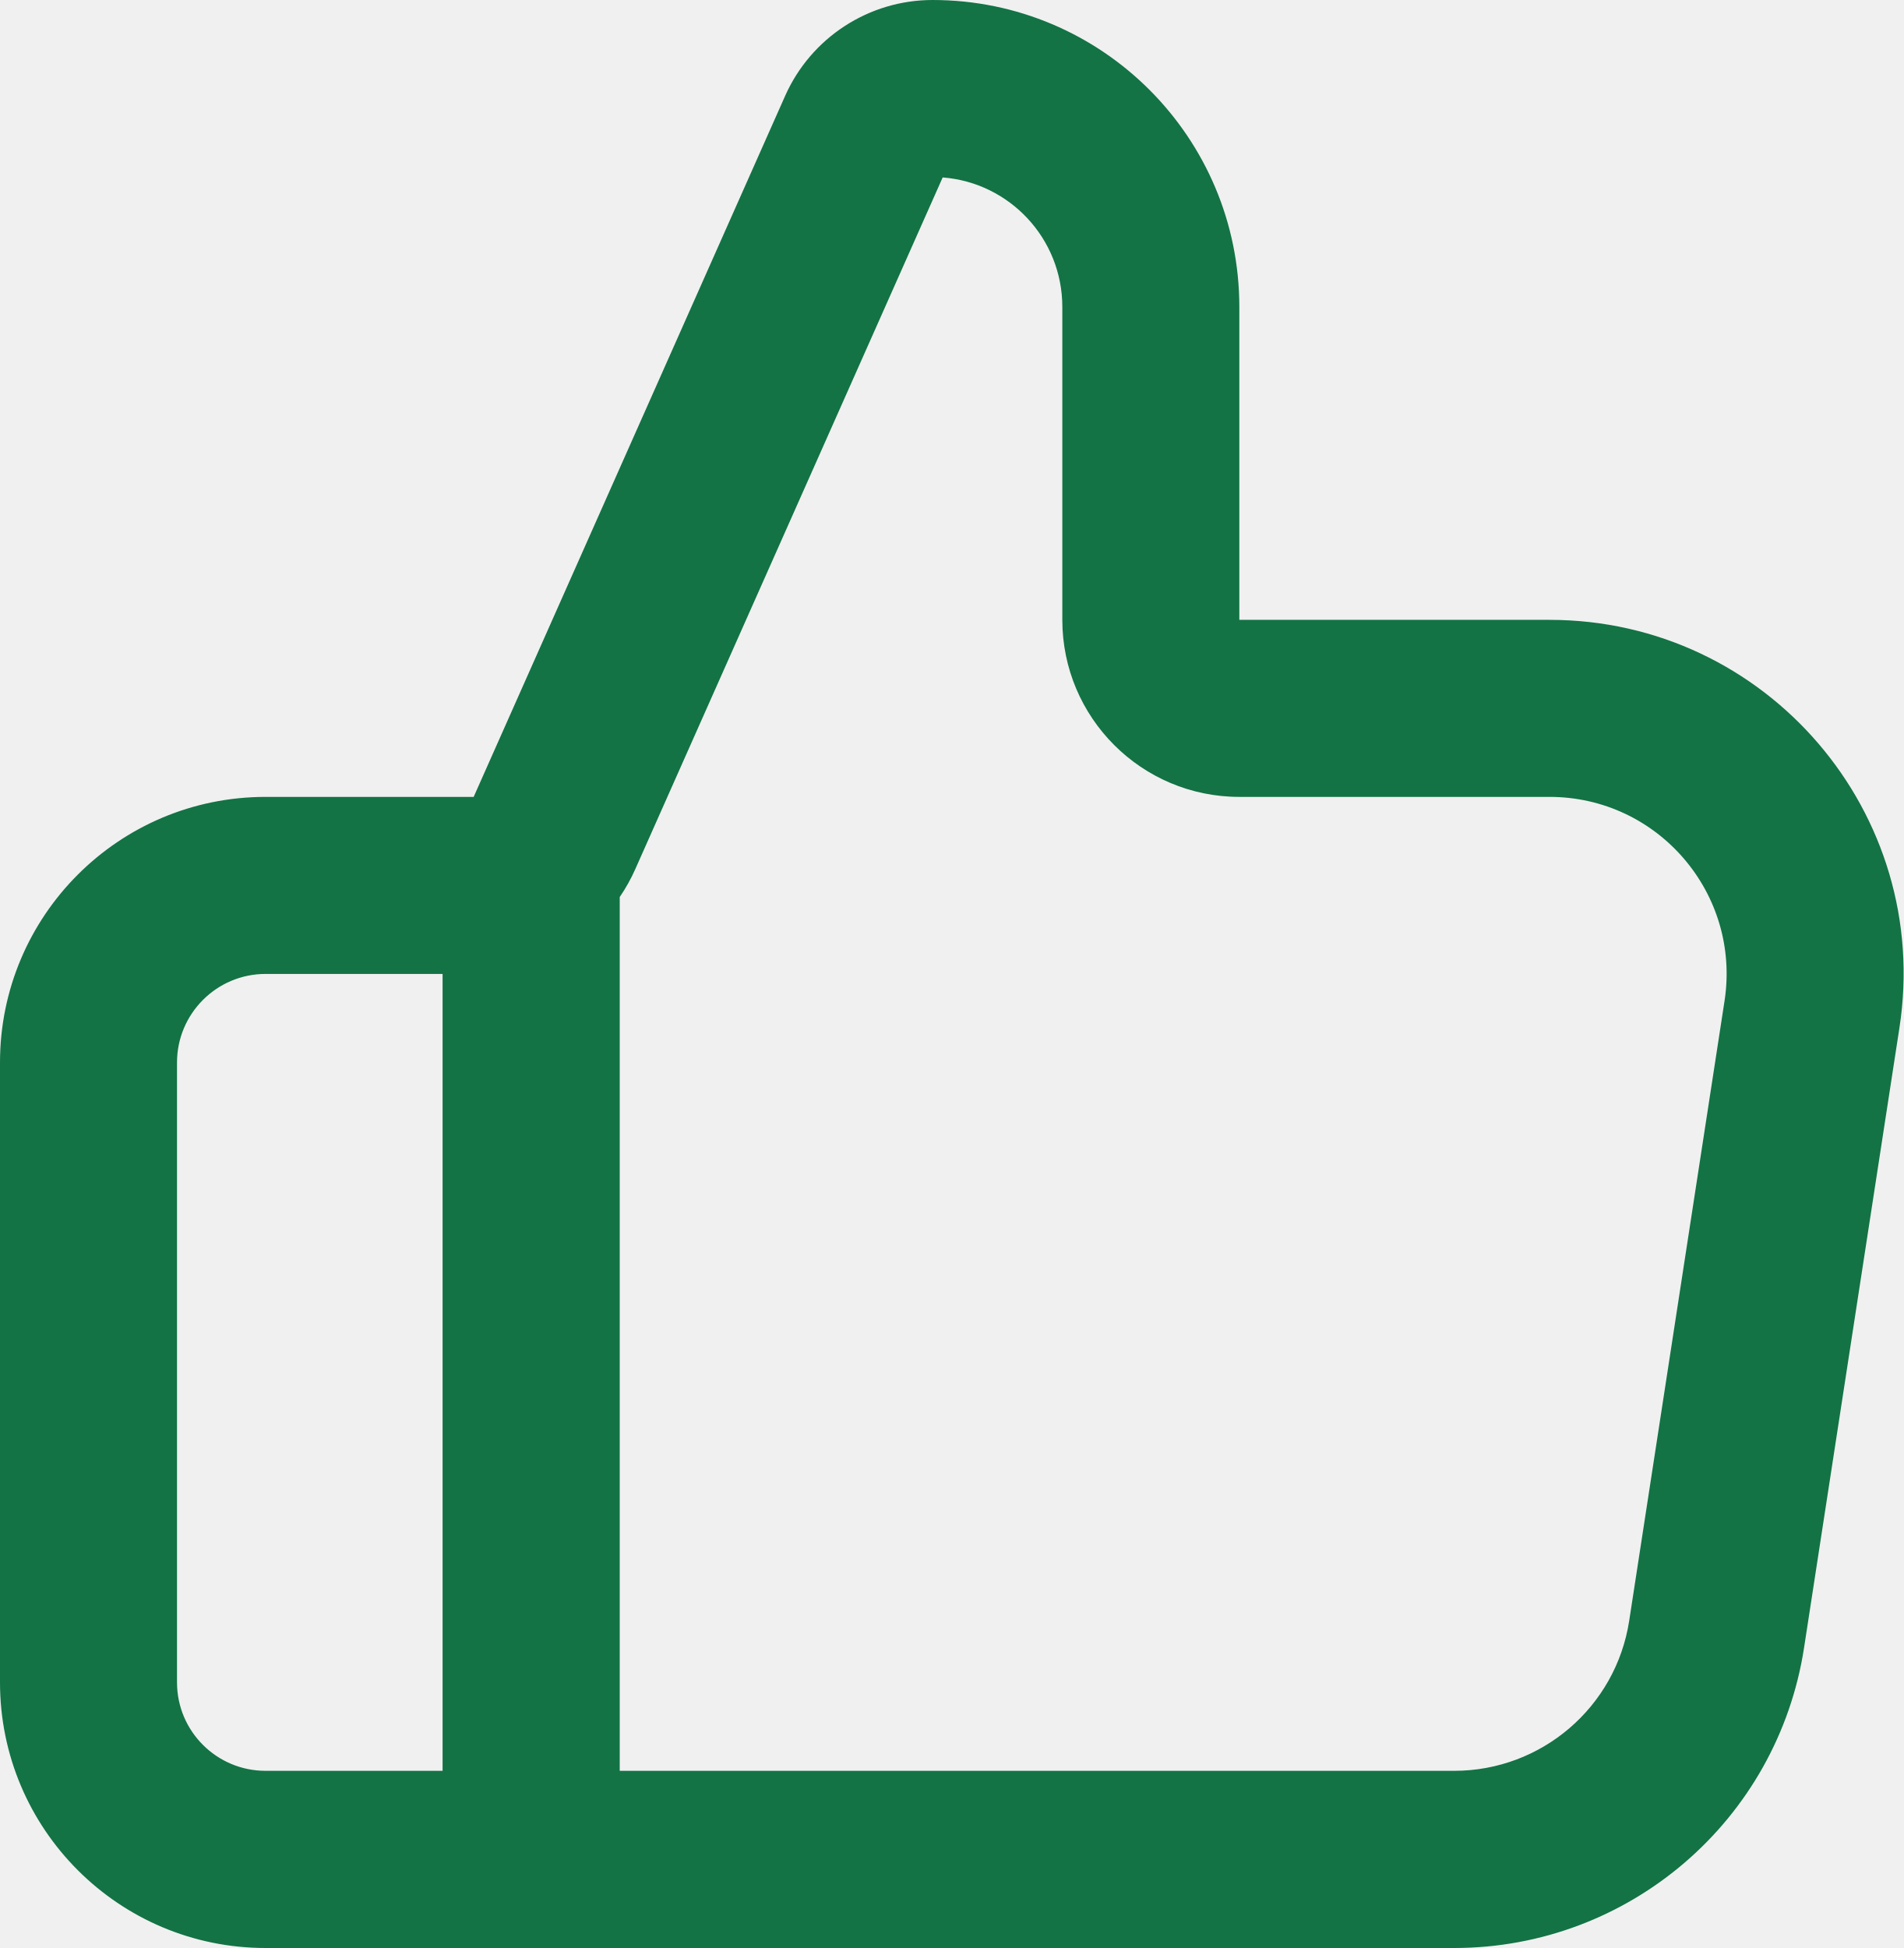
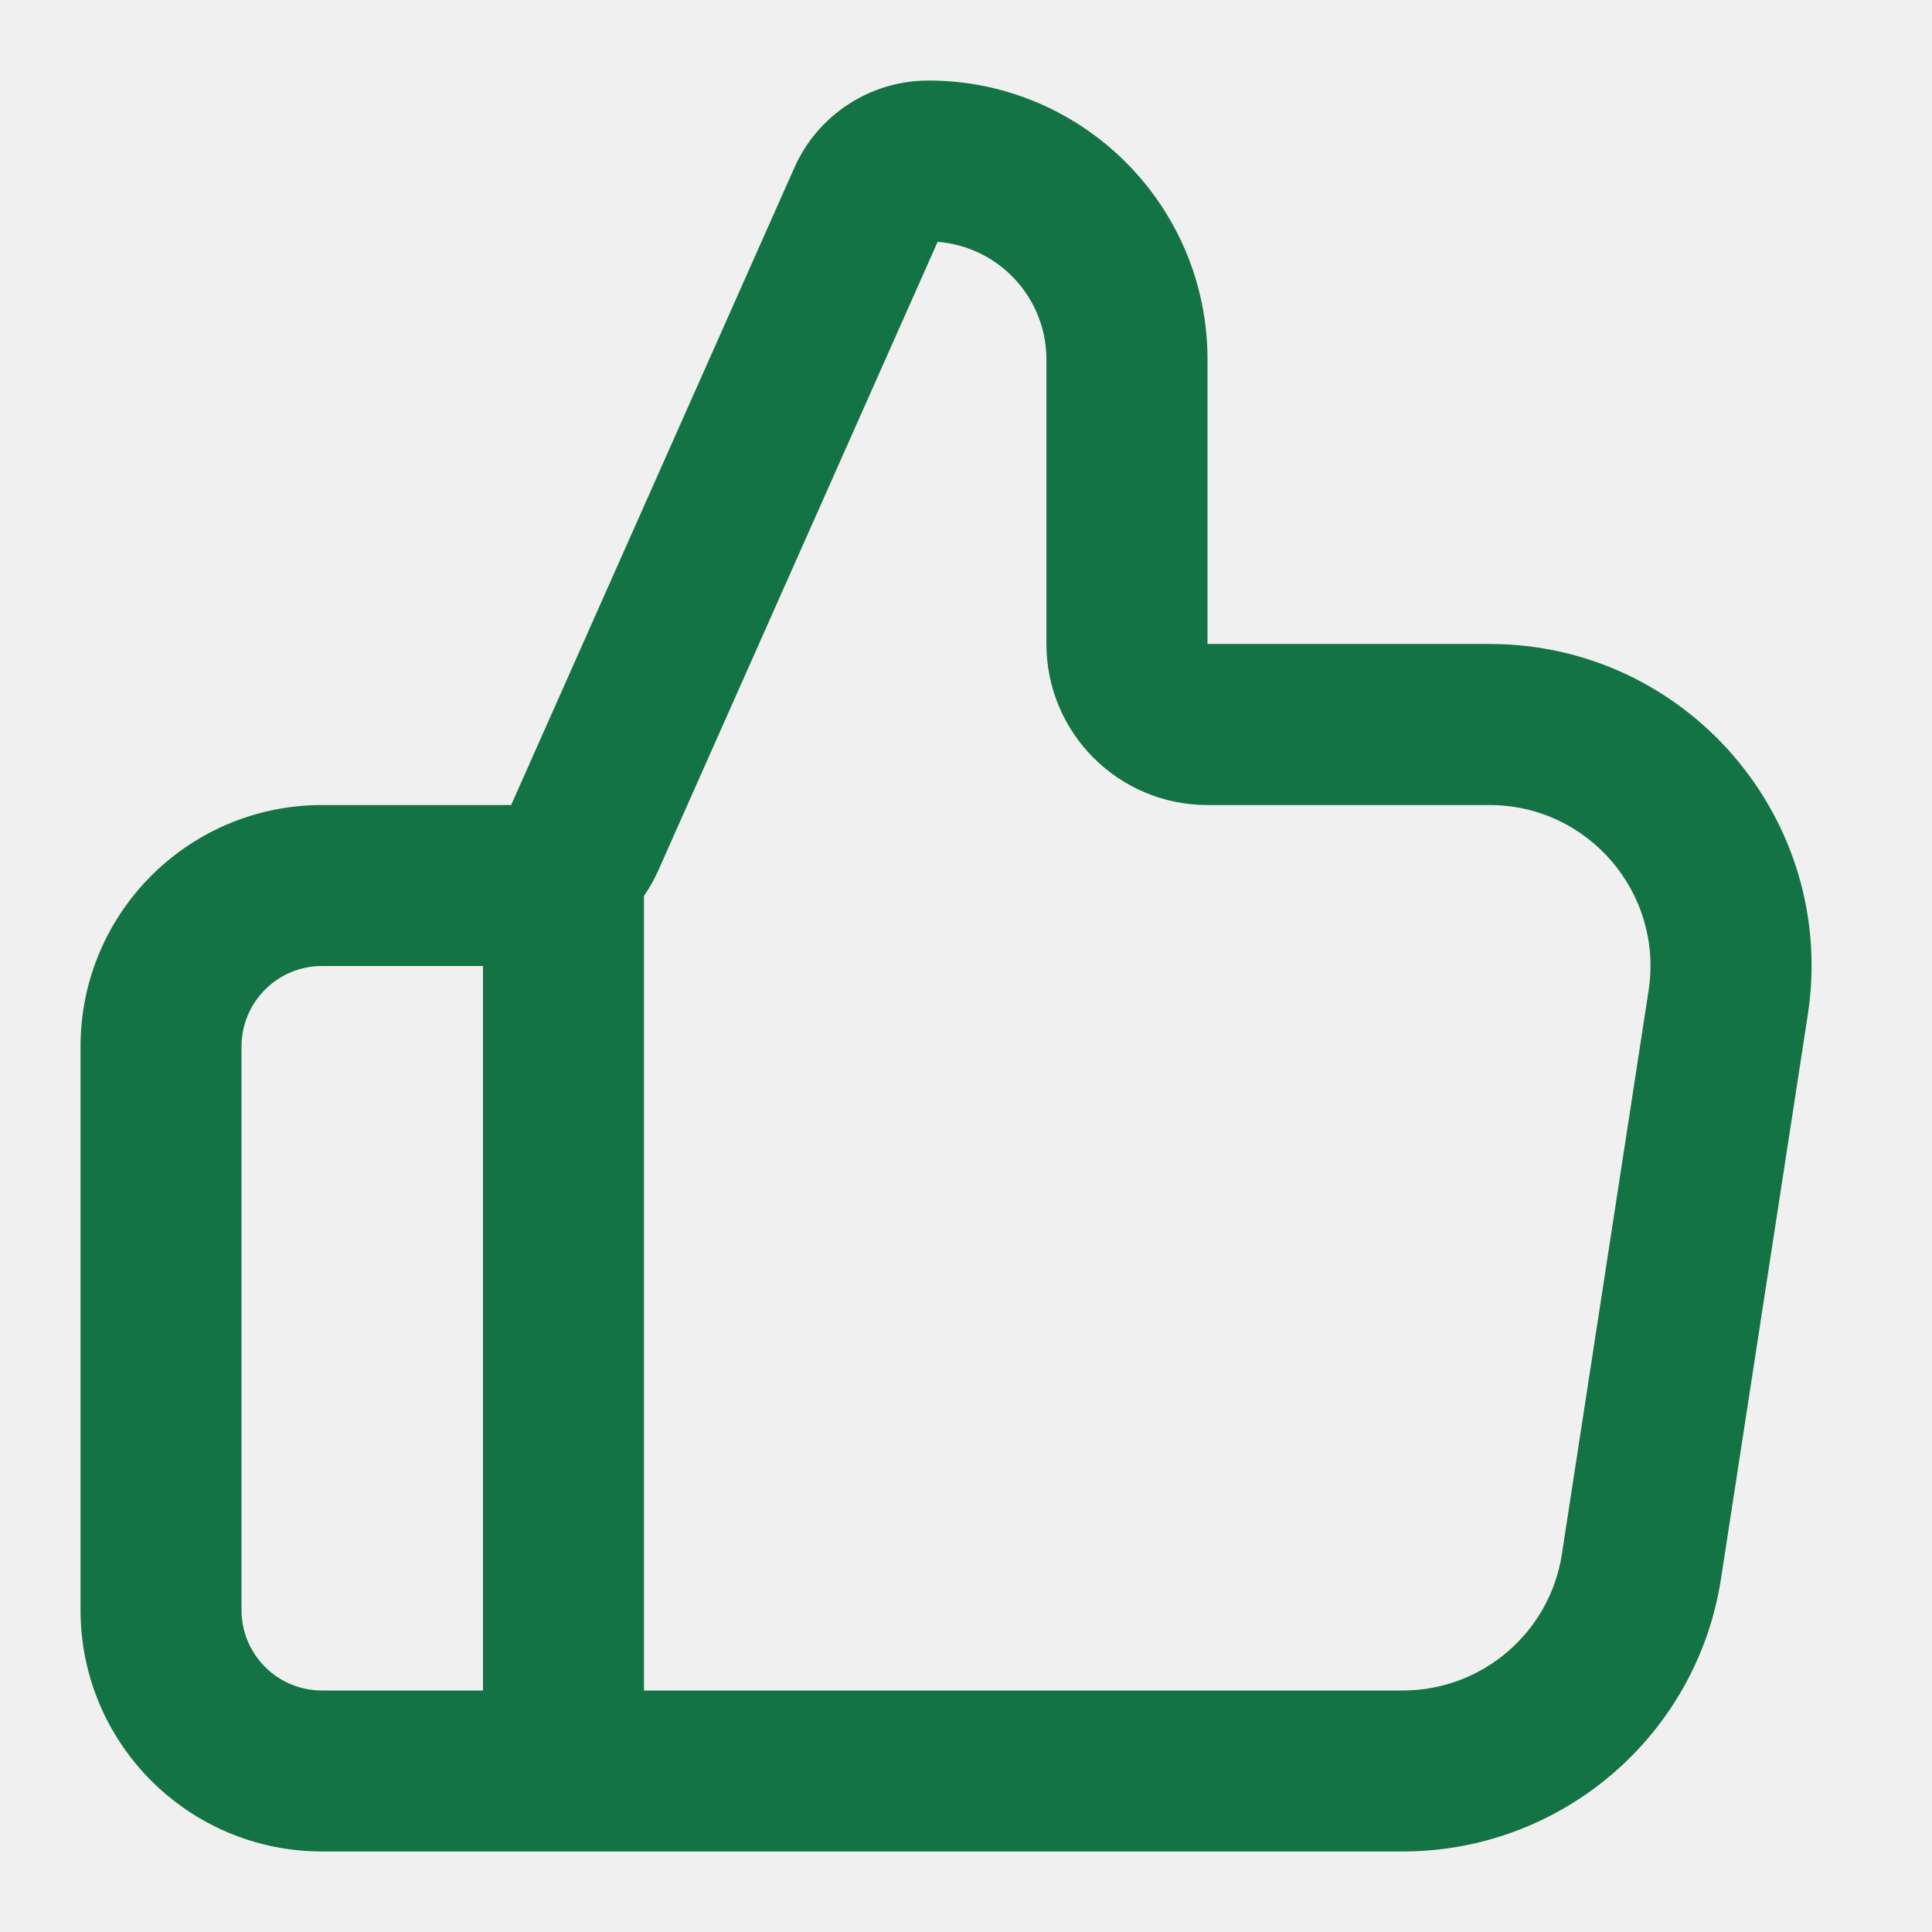
- <svg xmlns="http://www.w3.org/2000/svg" preserveAspectRatio="none" overflow="visible" style="display: block;" width="14.336" height="14.667" viewBox="0 0 14.336 14.667" fill="none">
-   <path id="Icon (Stroke)" fill-rule="evenodd" clip-rule="evenodd" d="M5.913 0.721C6.108 0.283 6.543 0 7.023 0C8.299 0 9.333 1.034 9.333 2.311V4.667H11.669C13.303 4.667 14.553 6.123 14.304 7.739L13.586 12.405C13.386 13.706 12.267 14.667 10.951 14.667H2C0.895 14.667 0 13.771 0 12.667V8C0 6.895 0.895 6 2 6H3.567L5.913 0.721ZM4.667 13.333H10.951C11.609 13.333 12.169 12.853 12.269 12.203L12.987 7.536C13.111 6.728 12.486 6 11.669 6H9.333C8.597 6 8 5.403 8 4.667V2.311C8 1.796 7.603 1.375 7.099 1.336L4.785 6.542C4.752 6.617 4.712 6.688 4.667 6.754V13.333ZM3.333 7.333V13.333H2C1.632 13.333 1.333 13.035 1.333 12.667V8C1.333 7.632 1.632 7.333 2 7.333H3.333Z" fill="#137345" />
+ <svg xmlns="http://www.w3.org/2000/svg" width="16" height="16" viewBox="0 0 16 16" fill="none">
+   <g clip-path="url(#clip0_2145_12467)">
+     <g clip-path="url(#clip1_2145_12467)">
+       <path fill-rule="evenodd" clip-rule="evenodd" d="M6.579 1.388C6.774 0.949 7.209 0.667 7.689 0.667C8.965 0.667 10 1.701 10 2.977V5.333H12.335C13.97 5.333 15.22 6.79 14.971 8.406L14.253 13.072C14.053 14.373 12.934 15.333 11.617 15.333H2.667C1.562 15.333 0.667 14.438 0.667 13.333V8.667C0.667 7.562 1.562 6.667 2.667 6.667H4.233L6.579 1.388ZM5.333 14H11.617C12.275 14 12.835 13.52 12.935 12.87L13.653 8.203C13.777 7.395 13.152 6.667 12.335 6.667H10C9.263 6.667 8.666 6.07 8.666 5.333V2.977C8.666 2.463 8.269 2.042 7.765 2.003L5.452 7.208C5.418 7.283 5.379 7.354 5.333 7.42V14ZM4 8V14H2.667C2.298 14 2 13.702 2 13.333V8.667C2 8.299 2.298 8 2.667 8H4Z" fill="#137345" />
+     </g>
+   </g>
+   <defs>
+     <clipPath id="clip0_2145_12467">
+       <rect width="16" height="16" fill="white" />
+     </clipPath>
+     <clipPath id="clip1_2145_12467">
+       <rect width="16" height="16" fill="white" />
+     </clipPath>
+   </defs>
</svg>
